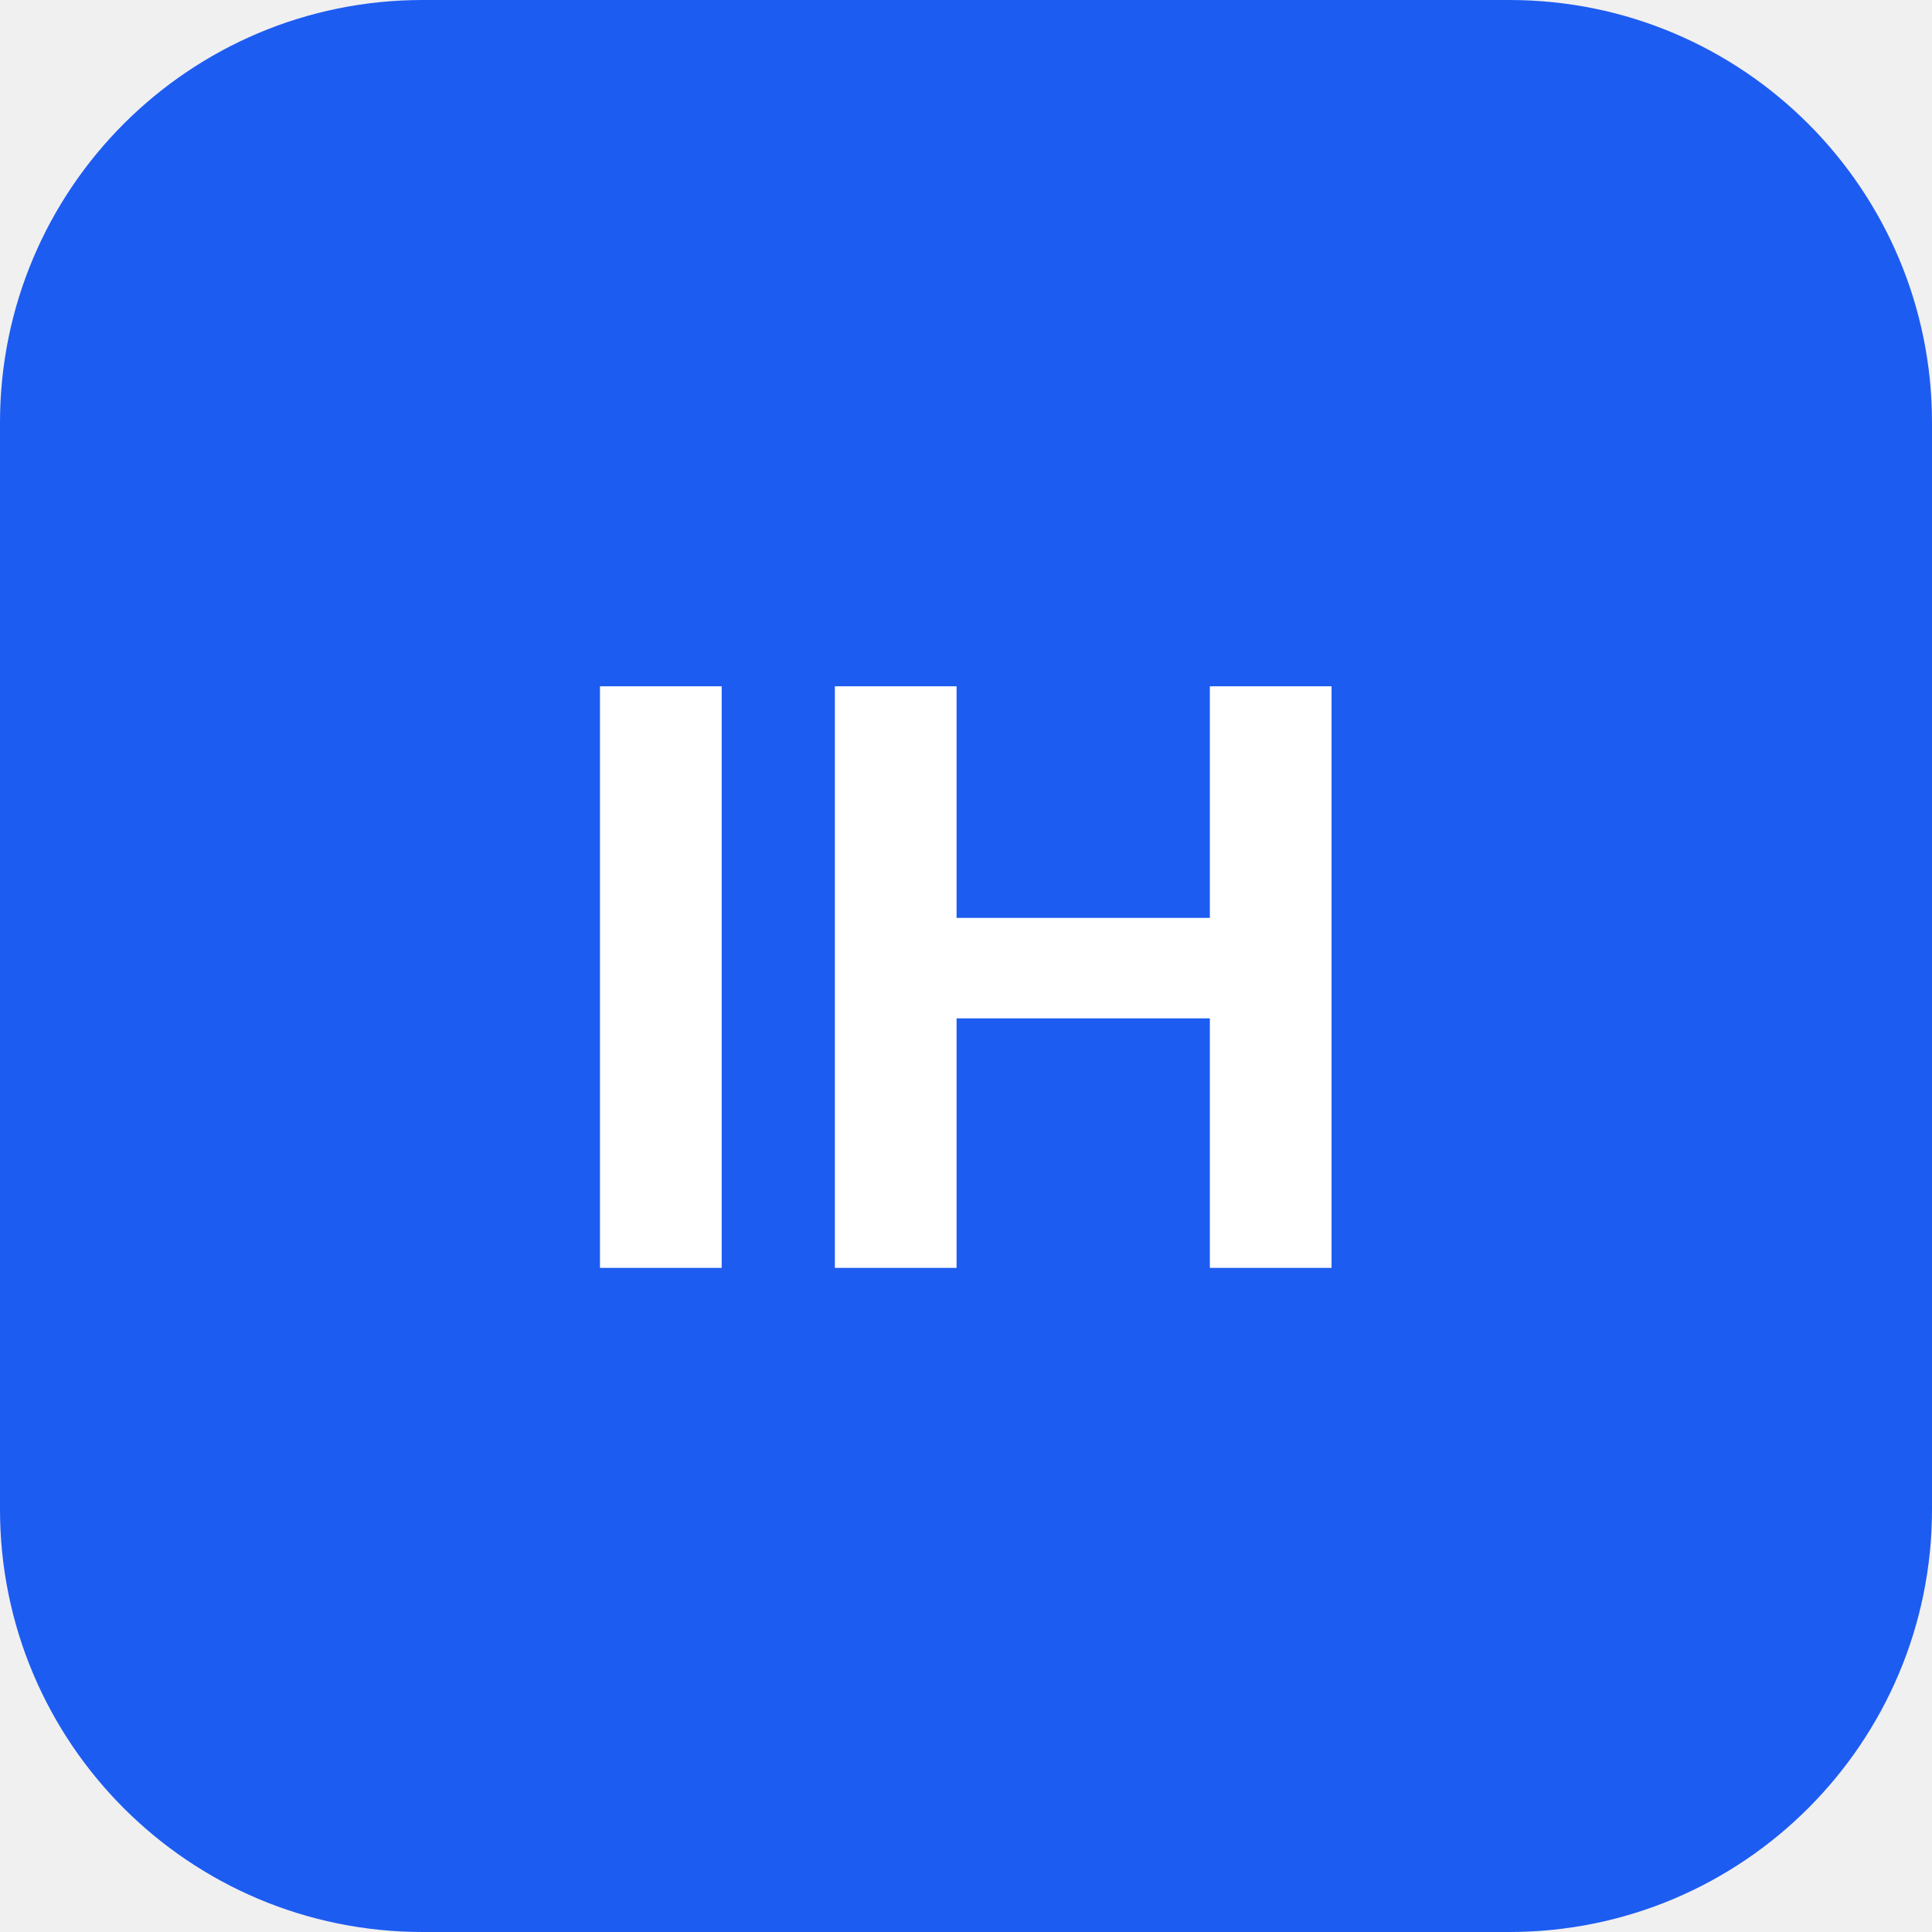
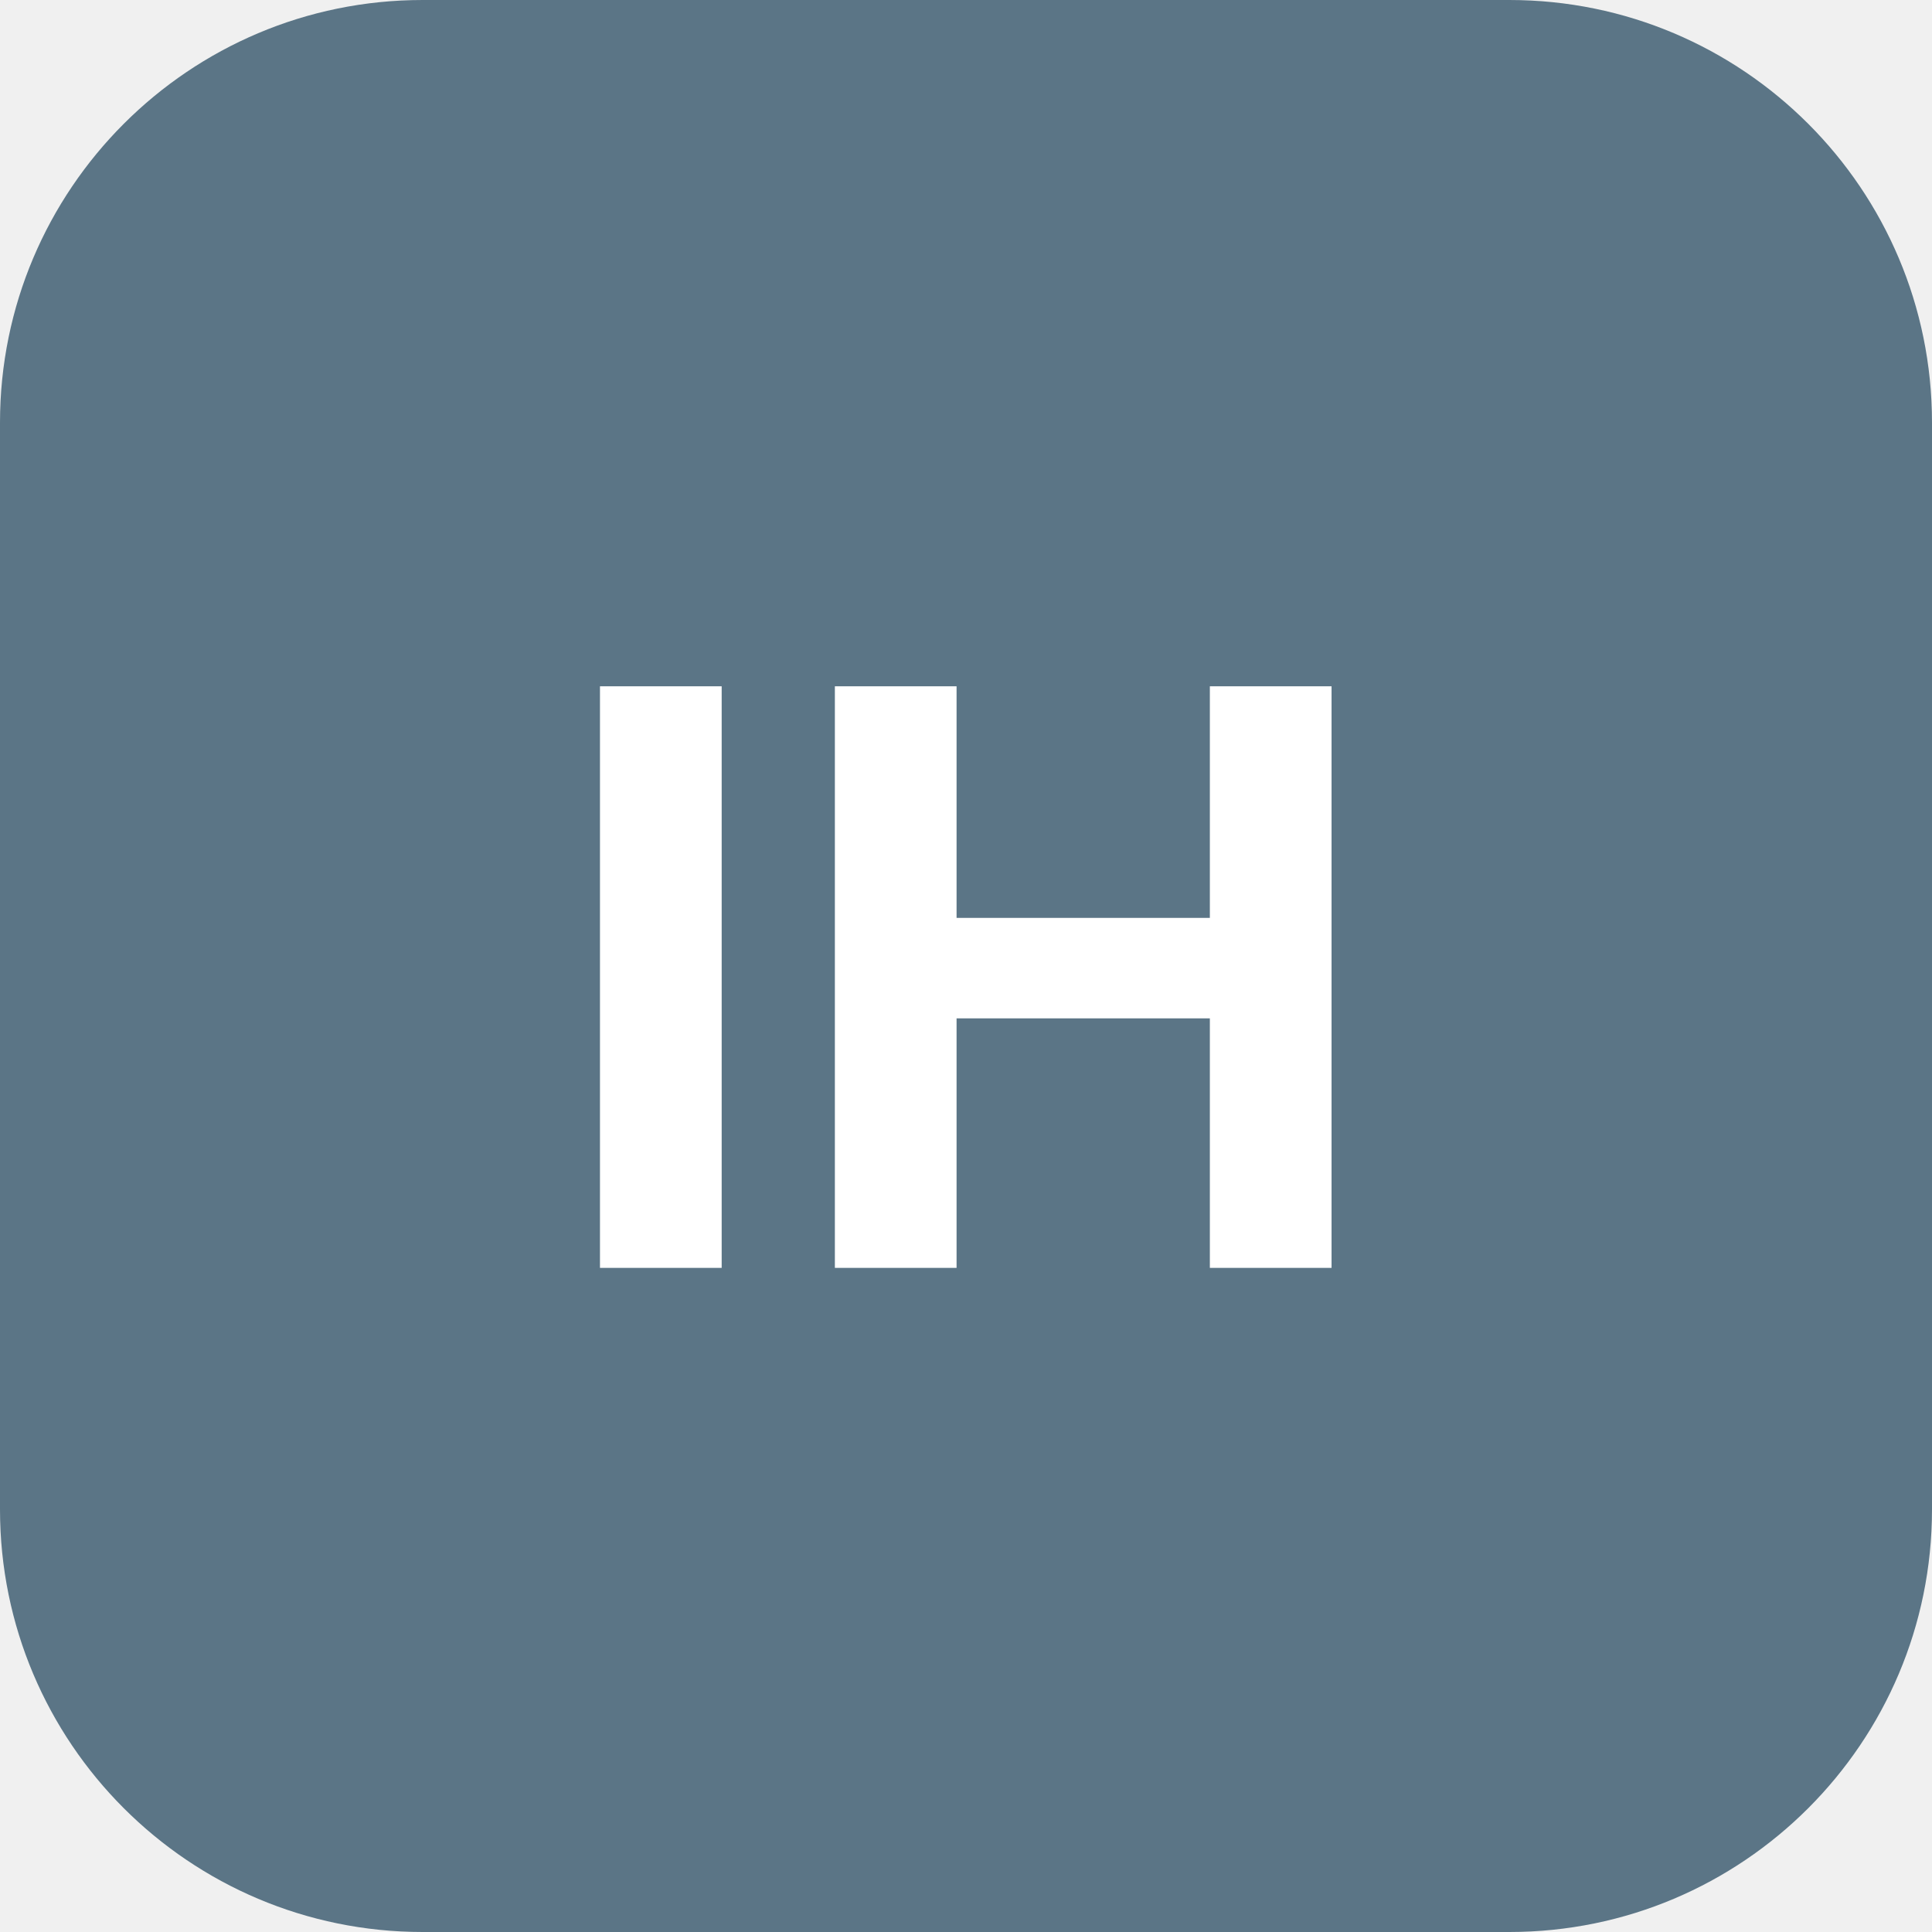
<svg xmlns="http://www.w3.org/2000/svg" viewBox="0 0 64 64">
-   <rect width="64" height="64" rx="14" fill="#1d5cf1" />
+   <rect width="64" height="64" rx="14" fill="#5b7586" />
  <text x="32" y="42" font-family="Arial,Helvetica,sans-serif" font-size="28" font-weight="700" fill="#fff" text-anchor="middle">IH</text>
</svg>
